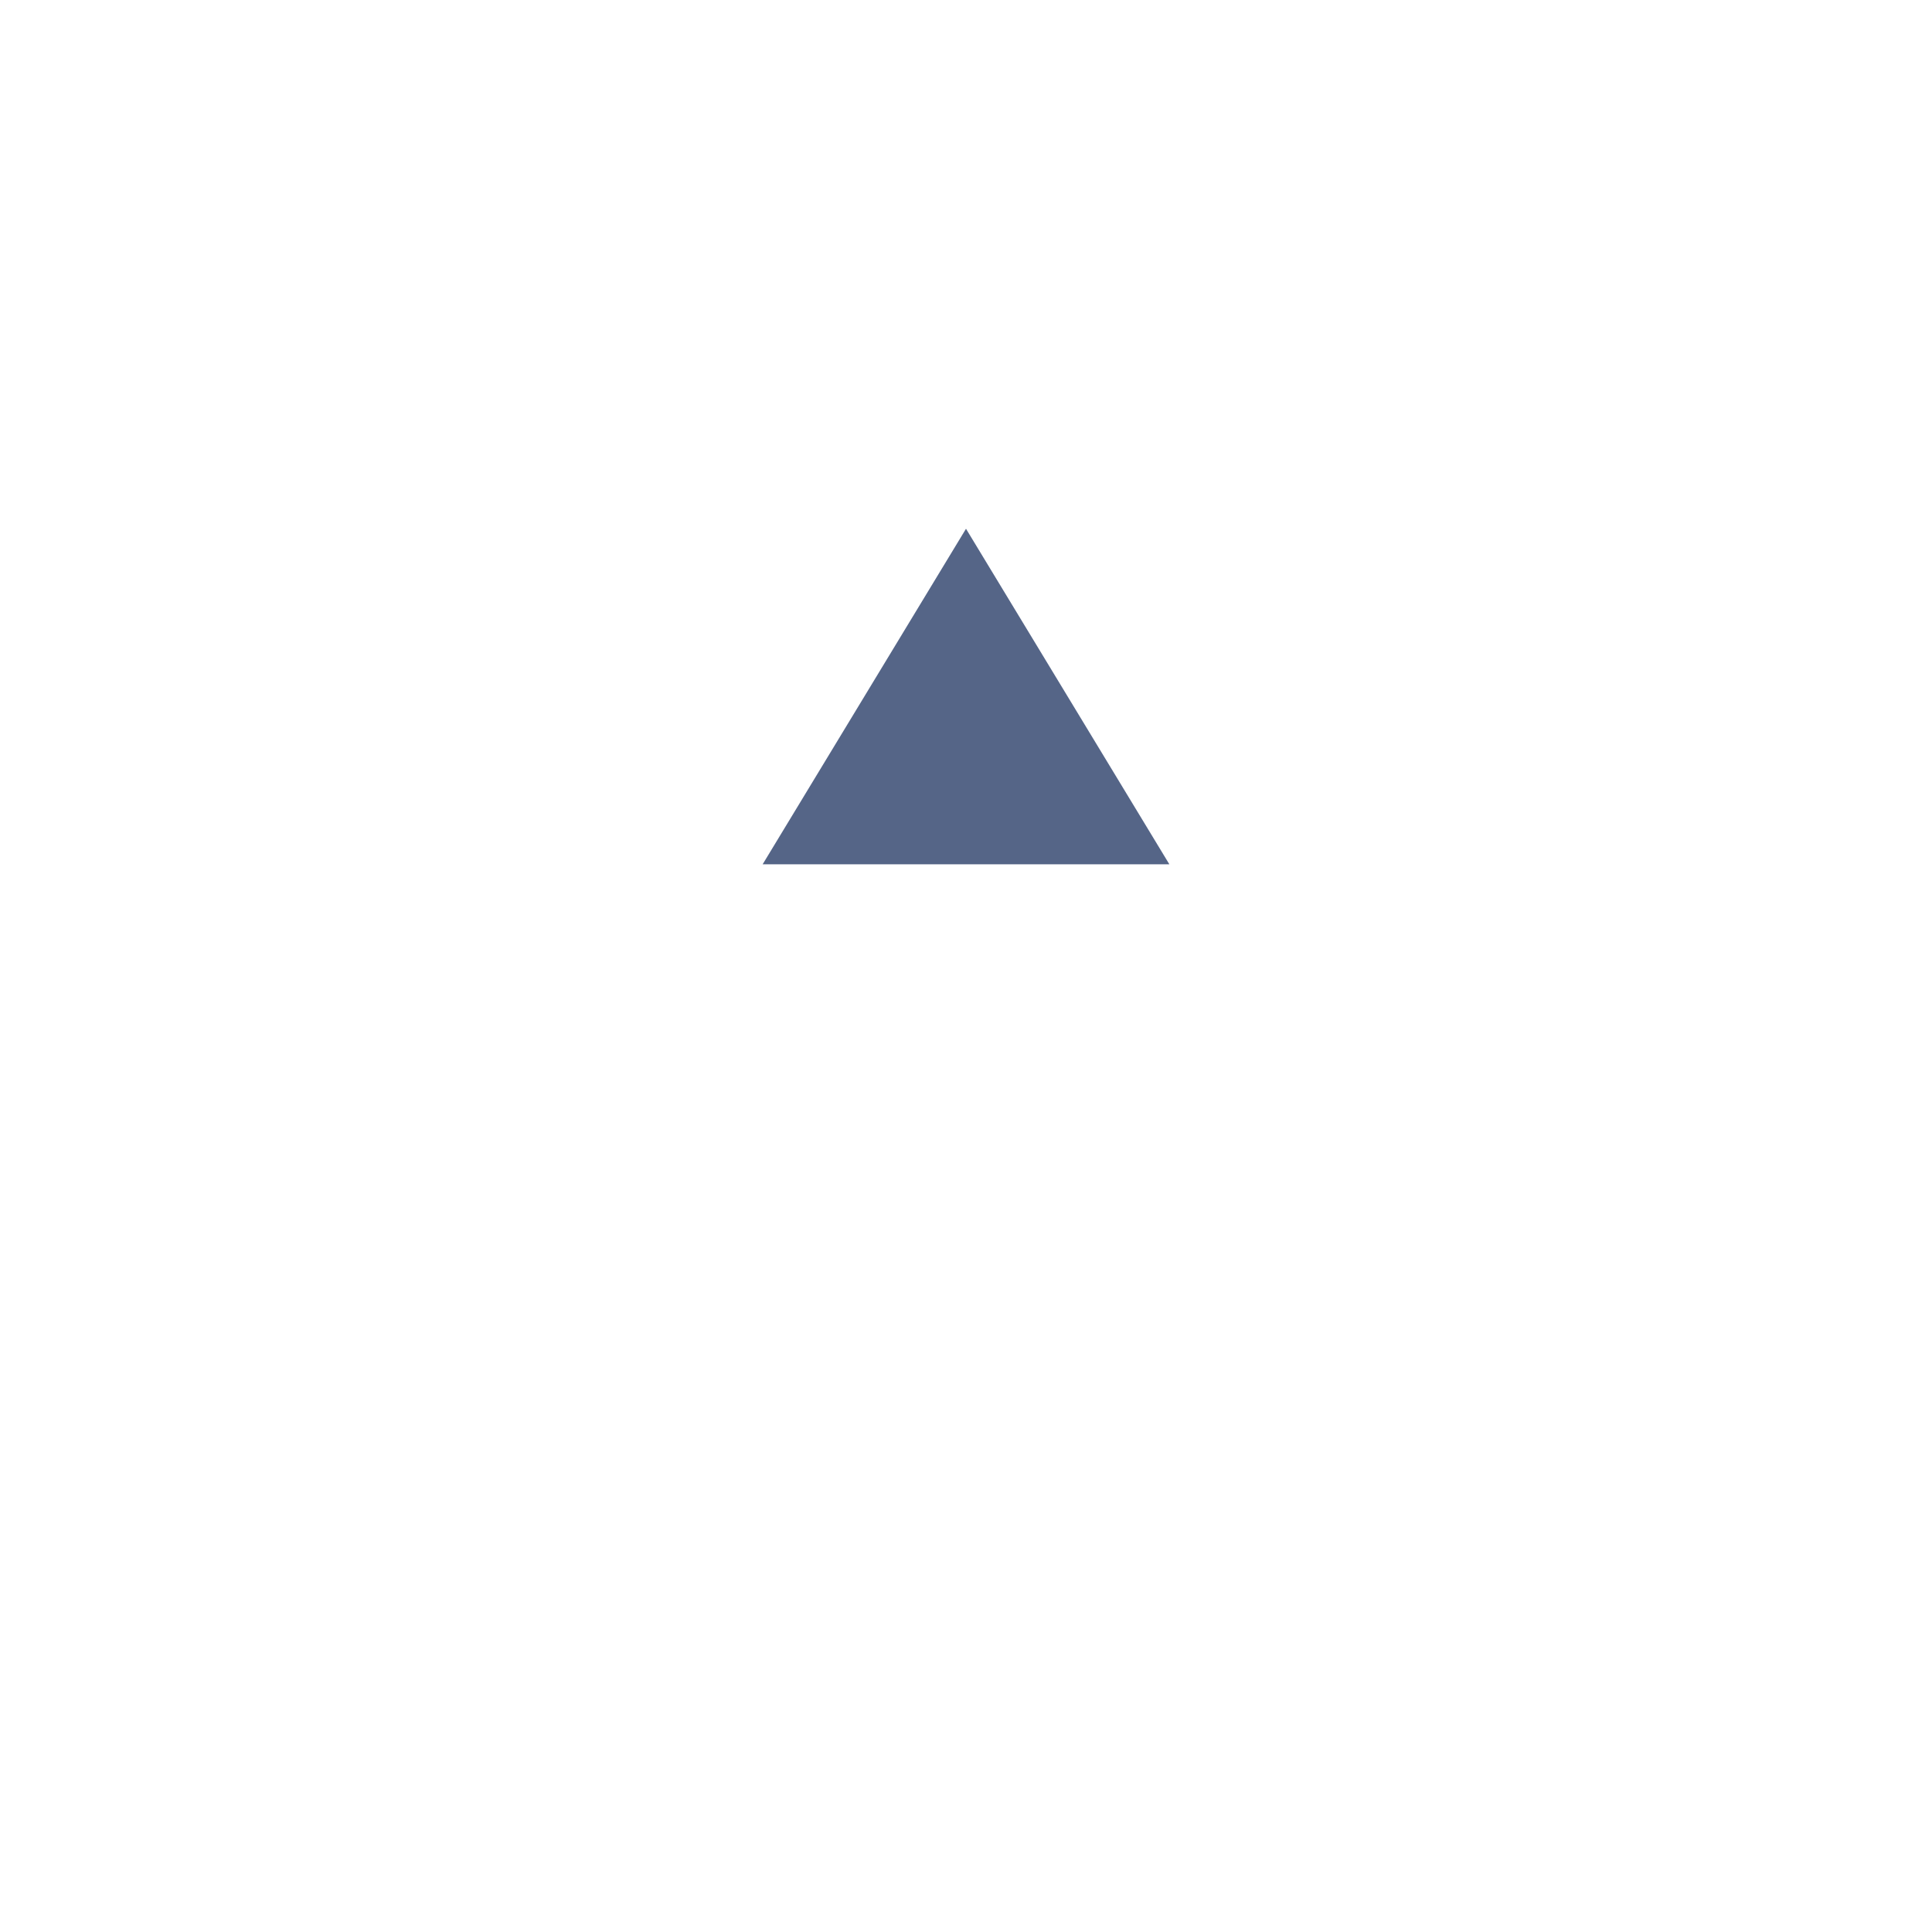
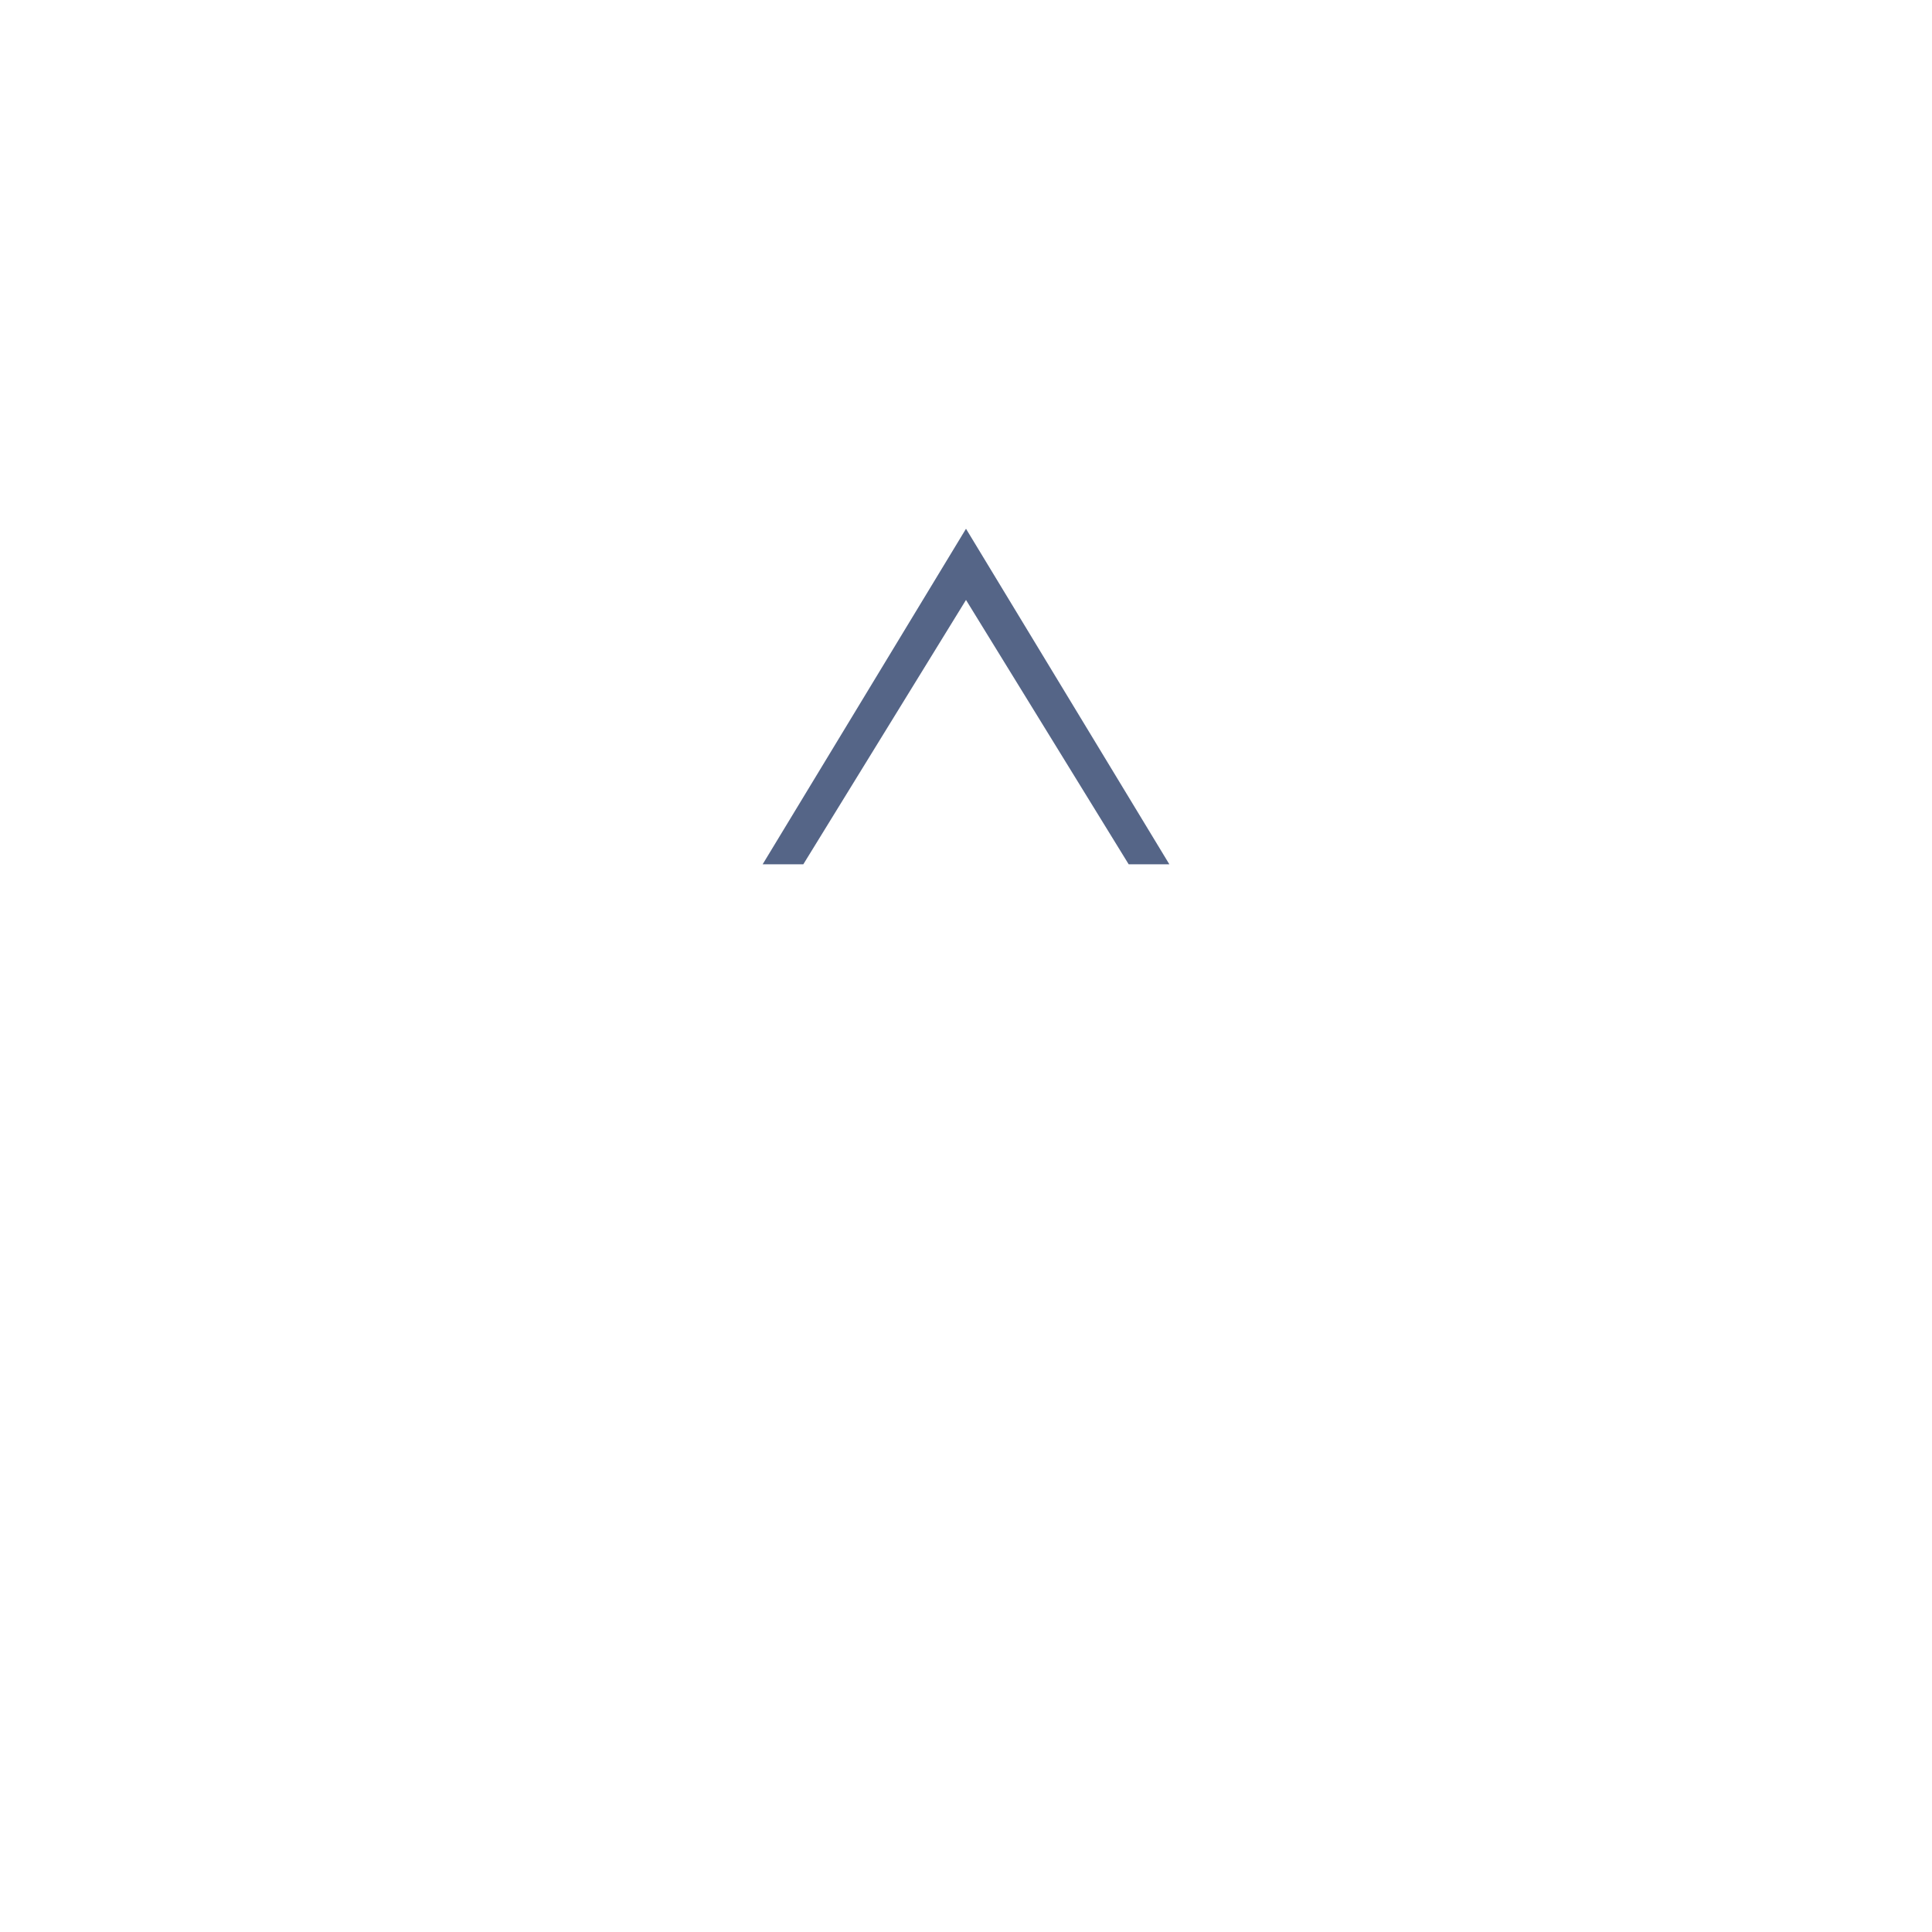
<svg xmlns="http://www.w3.org/2000/svg" version="1.1" id="Layer_1" x="0px" y="0px" viewBox="0 0 19 19" style="enable-background:new 0 0 19 19;" xml:space="preserve">
  <style type="text/css">
- 	.st0{fill:#556587;}
- 	.st1{fill:none;}
+ 	.st0{fill:none;}
+ 	.st1{fill:#556587;}
</style>
-   <polygon class="st0" points="9.5,5.2 7.5,8.5 11.5,8.5 " />
-   <polygon class="st1" points="9.5,13.5 7.5,10.2 11.5,10.2 " />
+   <polygon class="st0" points="9.5,13.5 7.5,10.2 11.5,10.2 " />
+   <polygon class="st1" points="9.5,5.2 7.5,8.5 7.9,8.5 9.5,5.9 11.1,8.5 11.5,8.5 " />
</svg>
